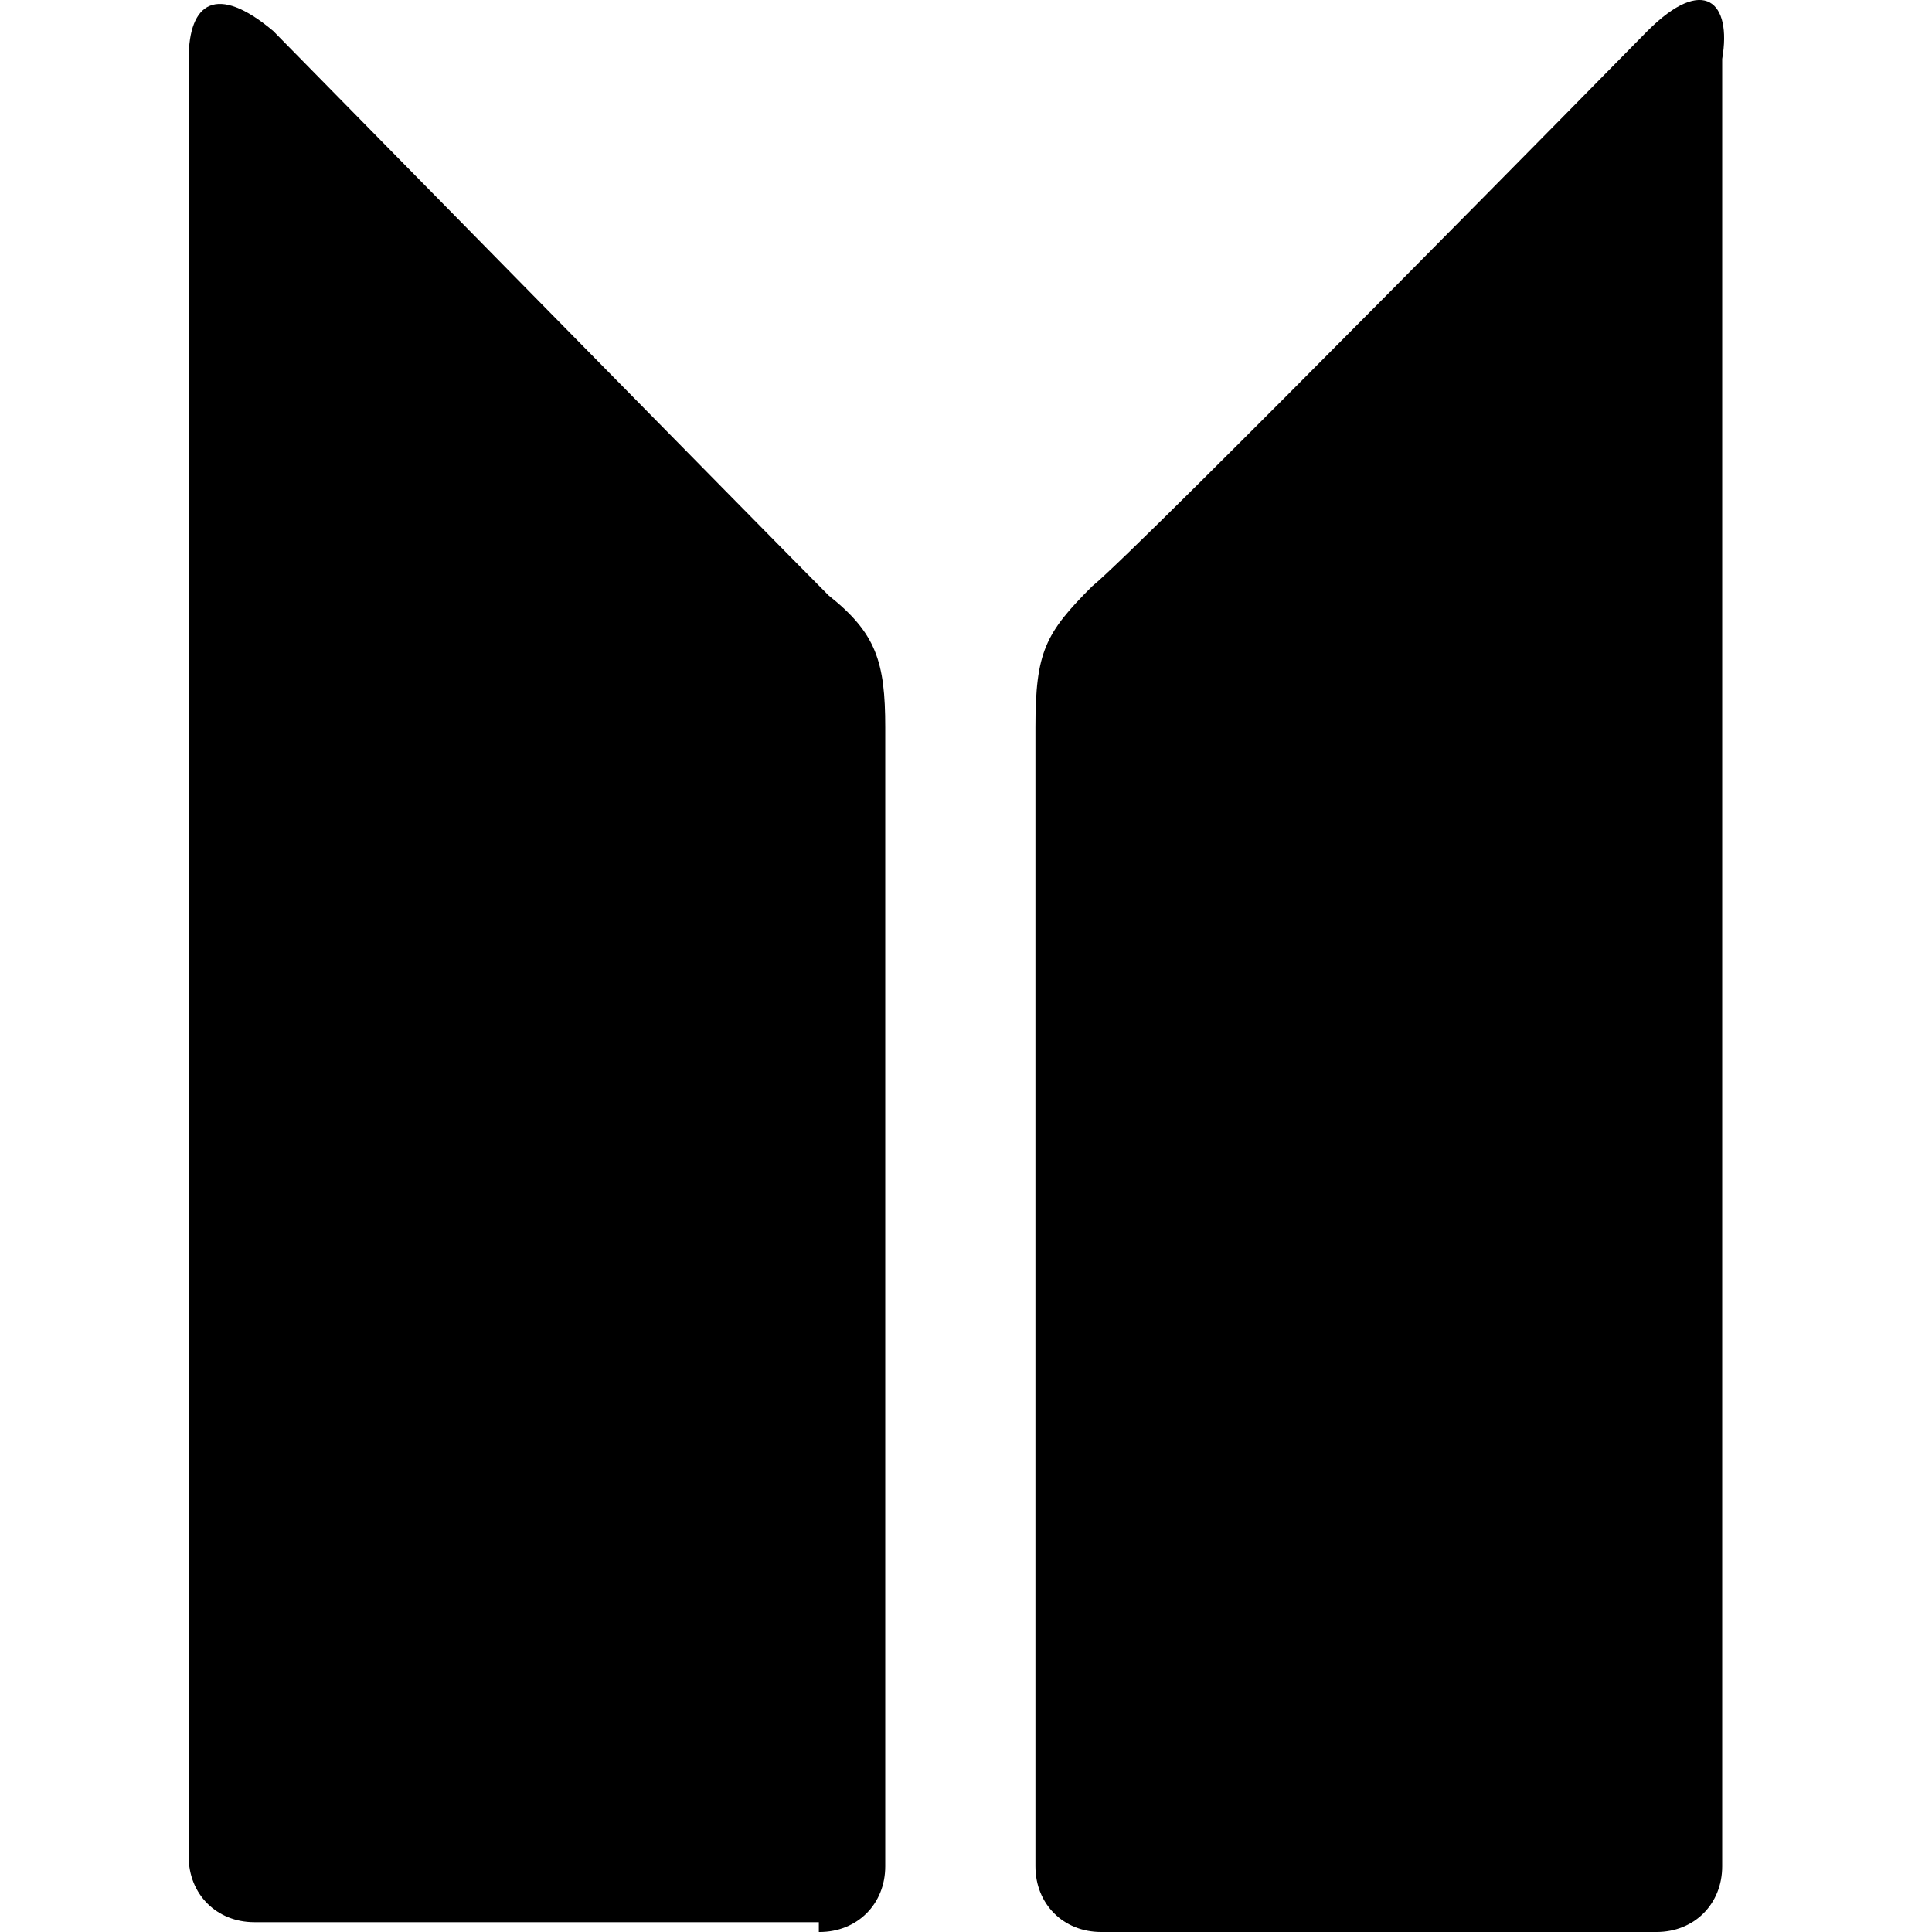
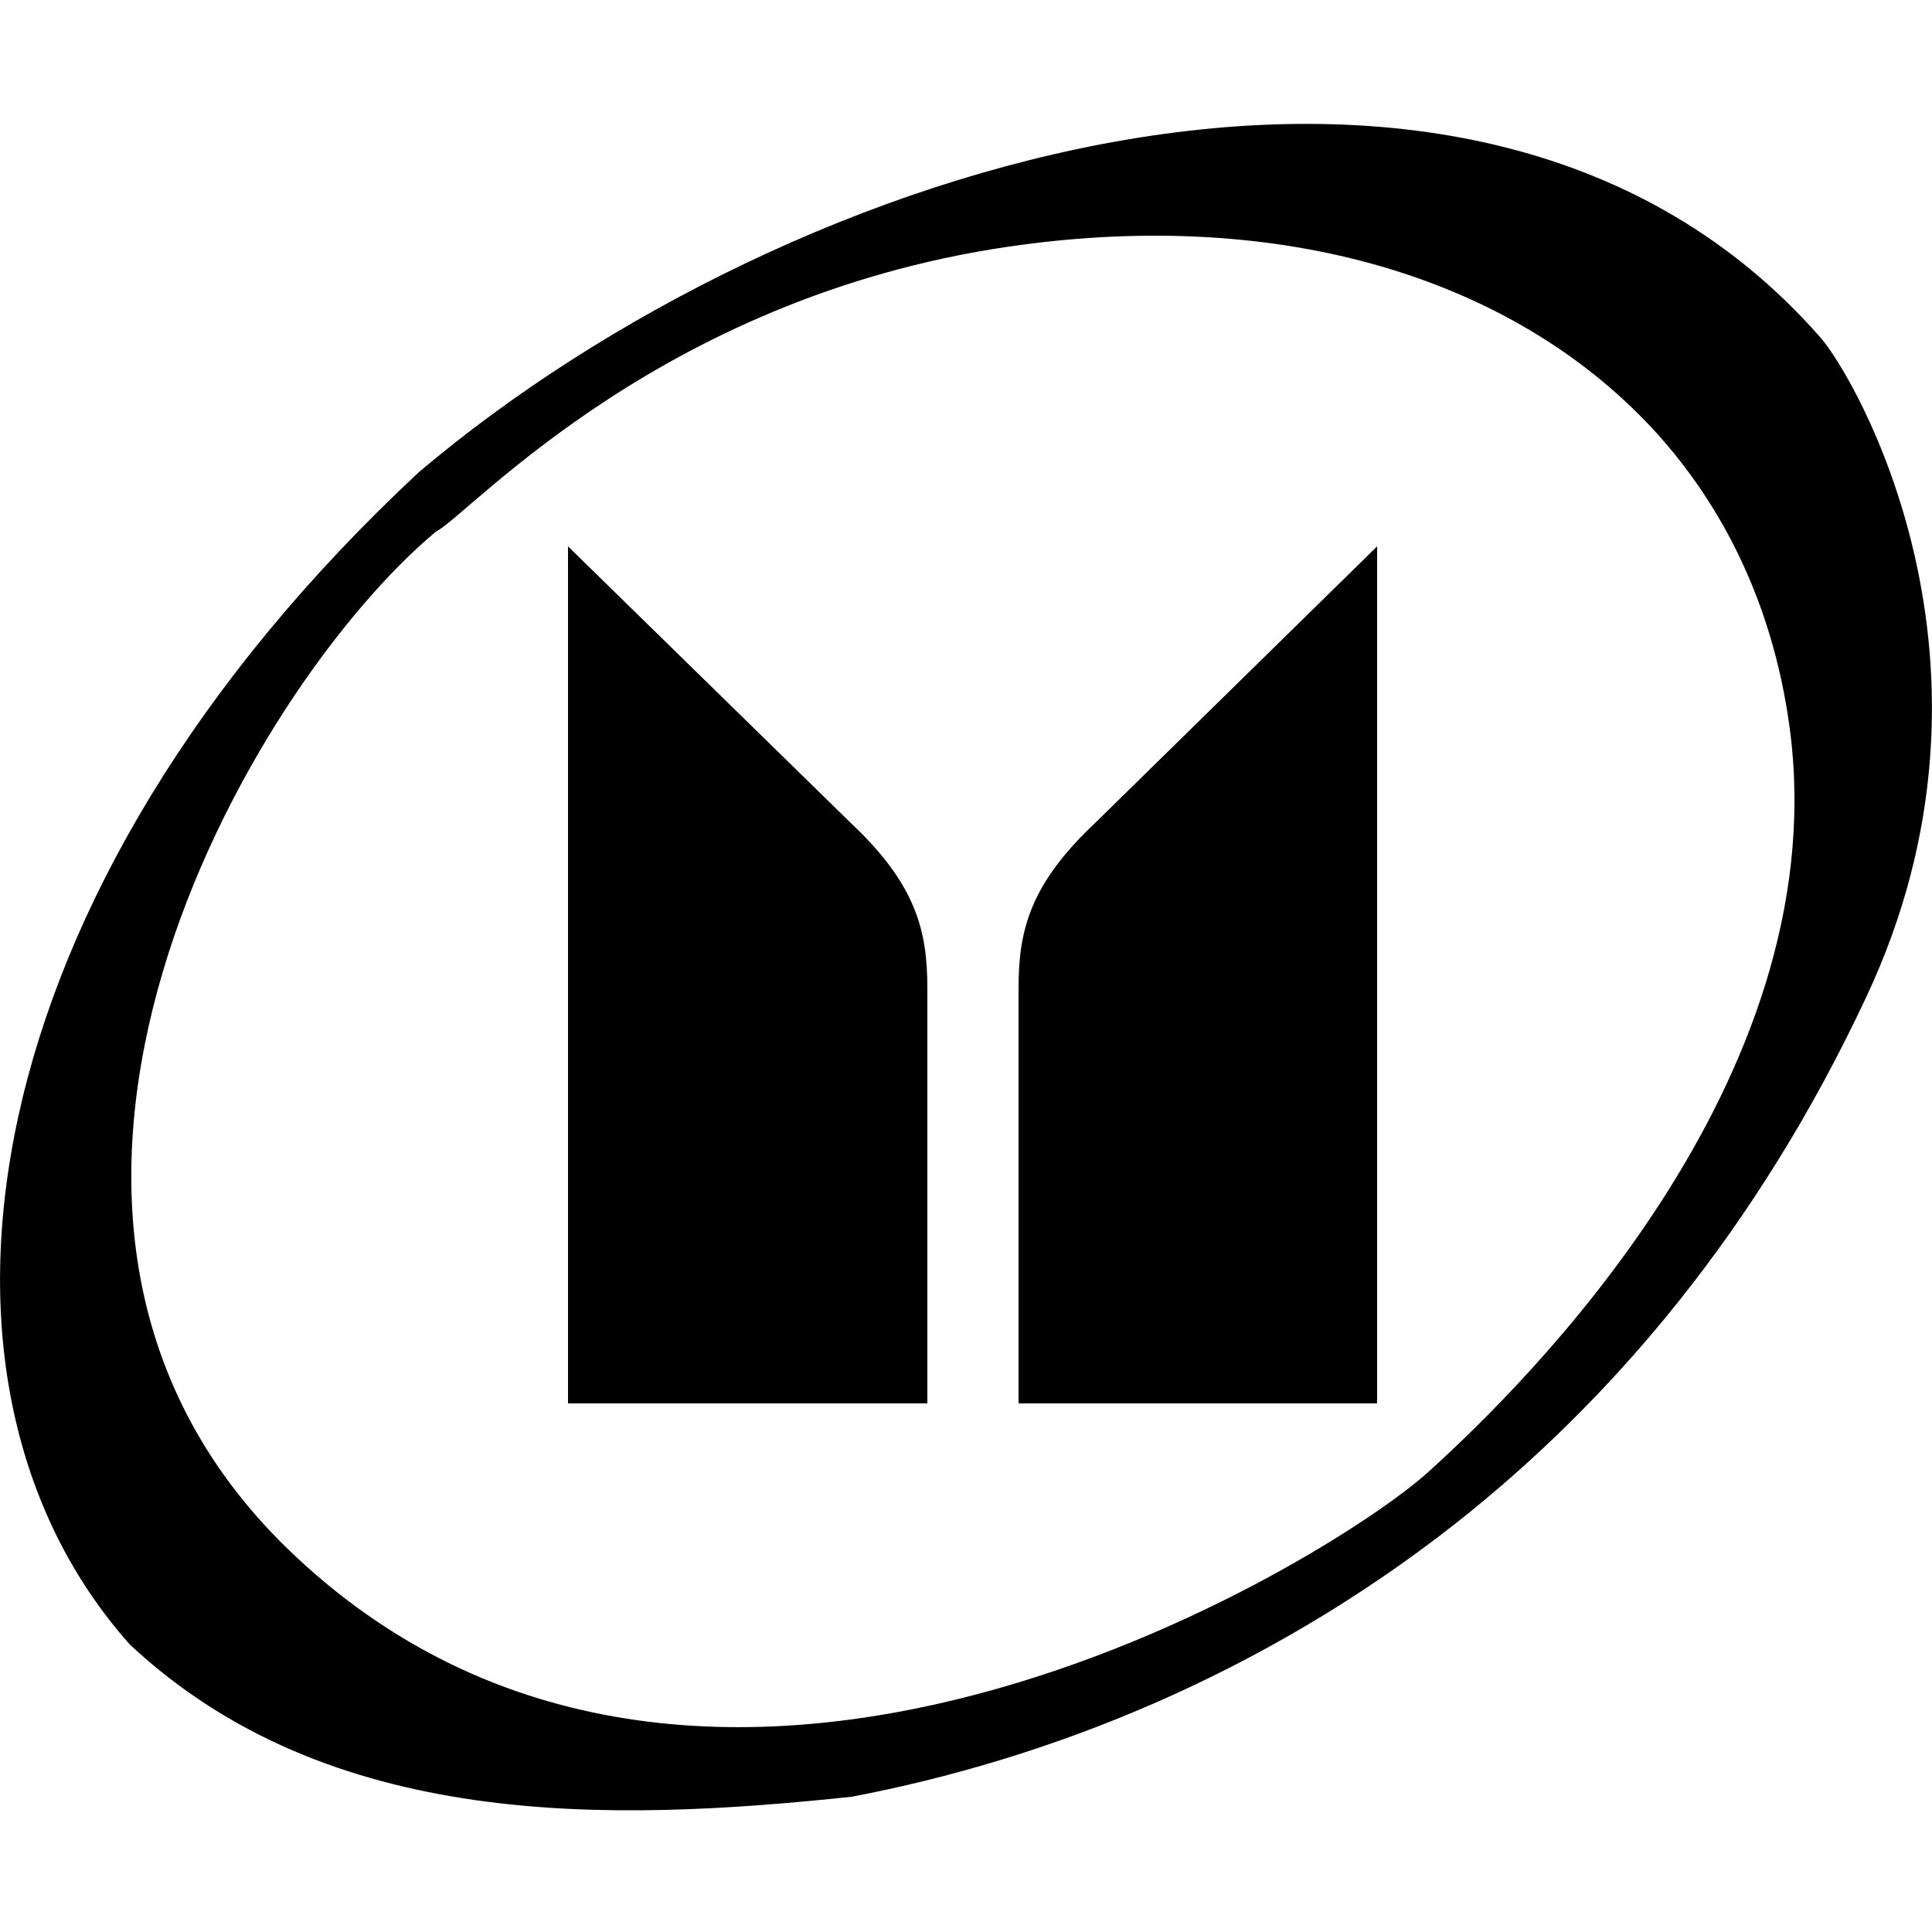
- <svg xmlns="http://www.w3.org/2000/svg" version="1.1" id="Layer_1" x="0px" y="0px" viewBox="0 0 256 256" style="enable-background:new 0 0 256 256;" xml:space="preserve">
+ <svg xmlns="http://www.w3.org/2000/svg" version="1.1" id="Layer_1" x="0px" y="0px" viewBox="0 0 250 250" style="enable-background:new 0 0 250 250;" xml:space="preserve">
+   <style type="text/css">
+ 	.st0{fill-rule:evenodd;clip-rule:evenodd;}
+ </style>
  <g>
-     <path d="M218.3,4.1c0,0-67.4,68.6-73.6,73.6c-6.2,6.2-7.5,8.7-7.5,18.7v150.9c0,5,3.7,8.7,8.7,8.7h73.6c5,0,8.7-3.7,8.7-8.7V7.8   C229.5,0.3,225.8-3.4,218.3,4.1z" />
-     <path d="M108.6,256c5,0,8.7-3.7,8.7-8.7V96.4c0-8.7-1.2-12.5-7.5-17.5c-6.2-6.2-73.6-74.8-73.6-74.8C28.7-2.2,25,0.3,25,7.8V246   c0,5,3.7,8.7,8.7,8.7h74.8V256z" />
+     <path class="st0" d="M235.5,43.6c-44.8-51-133.5-23-181.3,17.5c-58.2,54.2-67.6,117.8-37.4,151.7c25.8,24.1,62.1,23,93.4,19.7   c25.2-4.8,53-15.6,78.2-35.4c20.4-16.1,39.1-38.2,53.1-68.1C261.8,85.8,239.9,48.5,235.5,43.6L235.5,43.6L235.5,43.6L235.5,43.6z    M184.9,190.4c-12.6,11.5-94.1,62.1-147.8,9.9C-7.3,157,32.2,89,56.4,68.8c4.4-2.2,29.7-31.2,76.4-37.2c34.7-4.5,64.1,5,81.8,24.7   c9.2,10.3,15.2,23.4,17.1,38.8C237.1,140,197.6,178.9,184.9,190.4L184.9,190.4L184.9,190.4L184.9,190.4z" />
+     <path class="st0" d="M73.5,70.7v110.9H120v-53.7l0,0c0-7.4-1.4-13.4-9.9-21.4l0,0L73.5,70.7L73.5,70.7L73.5,70.7z" />
+     <path class="st0" d="M178.2,70.7v110.9h-46.4v-53.7l0,0c0-7.4,1.4-13.4,9.9-21.4l0,0L178.2,70.7L178.2,70.7L178.2,70.7z" />
  </g>
</svg>
